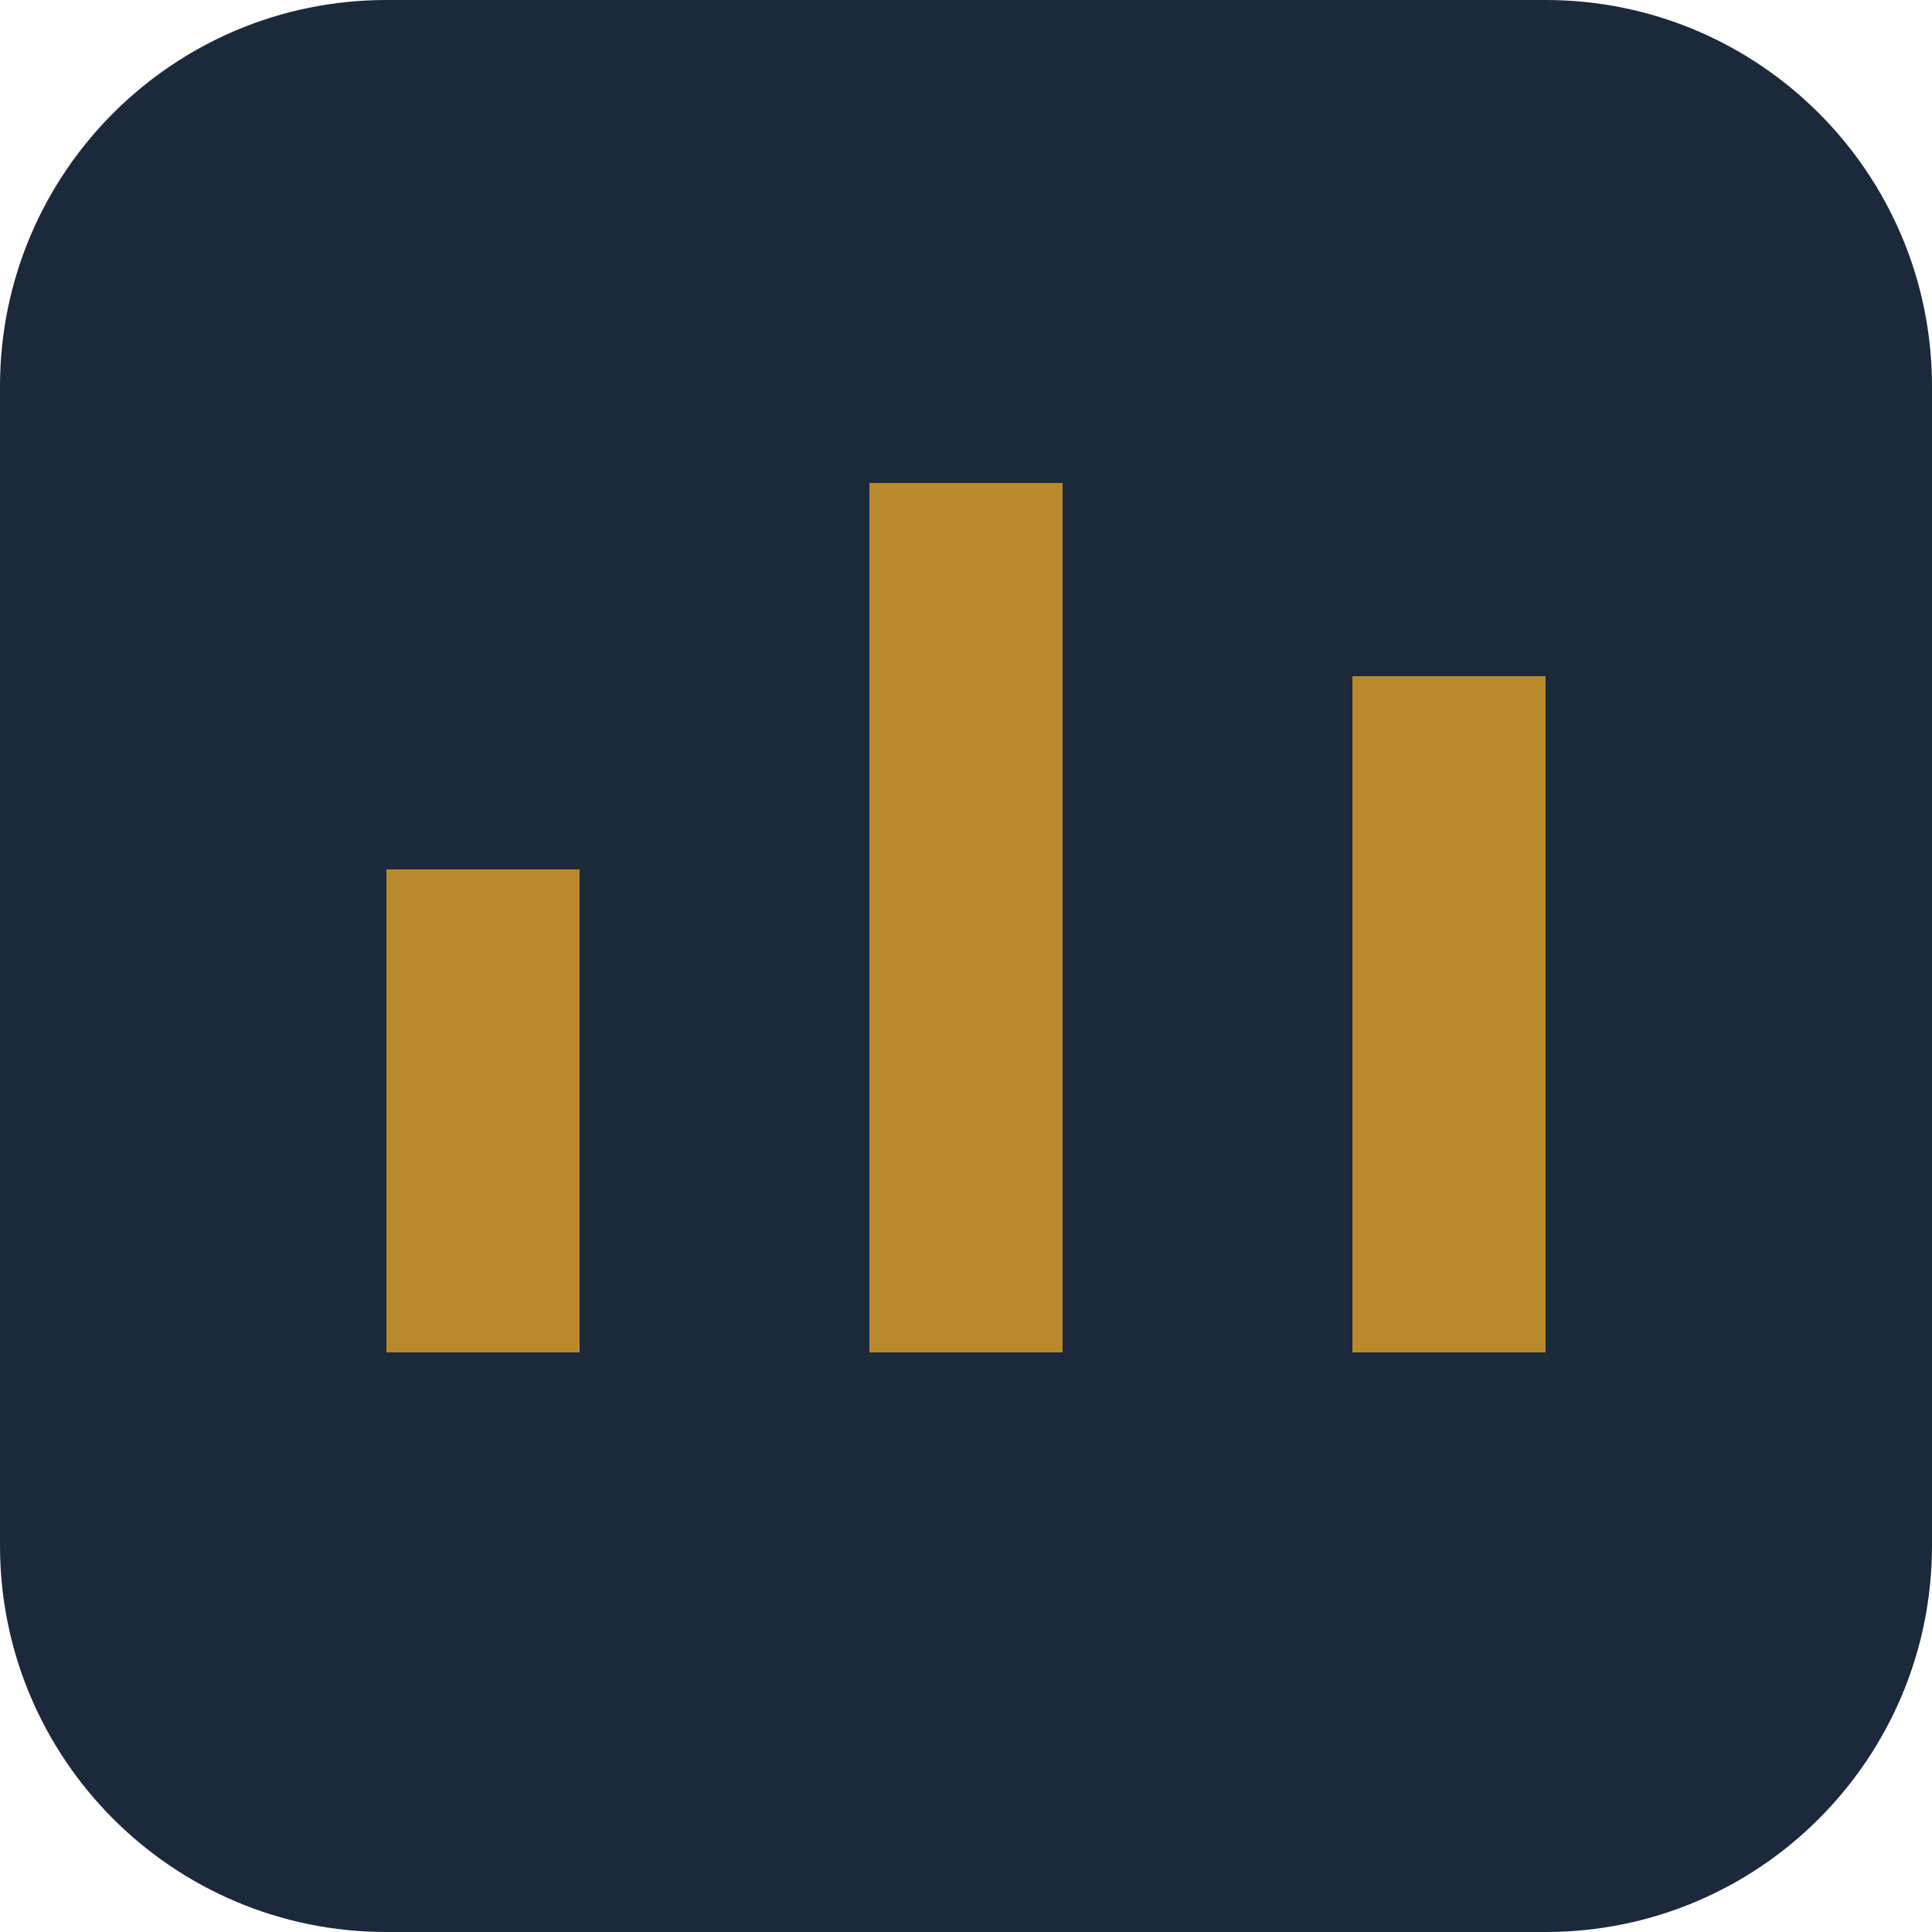
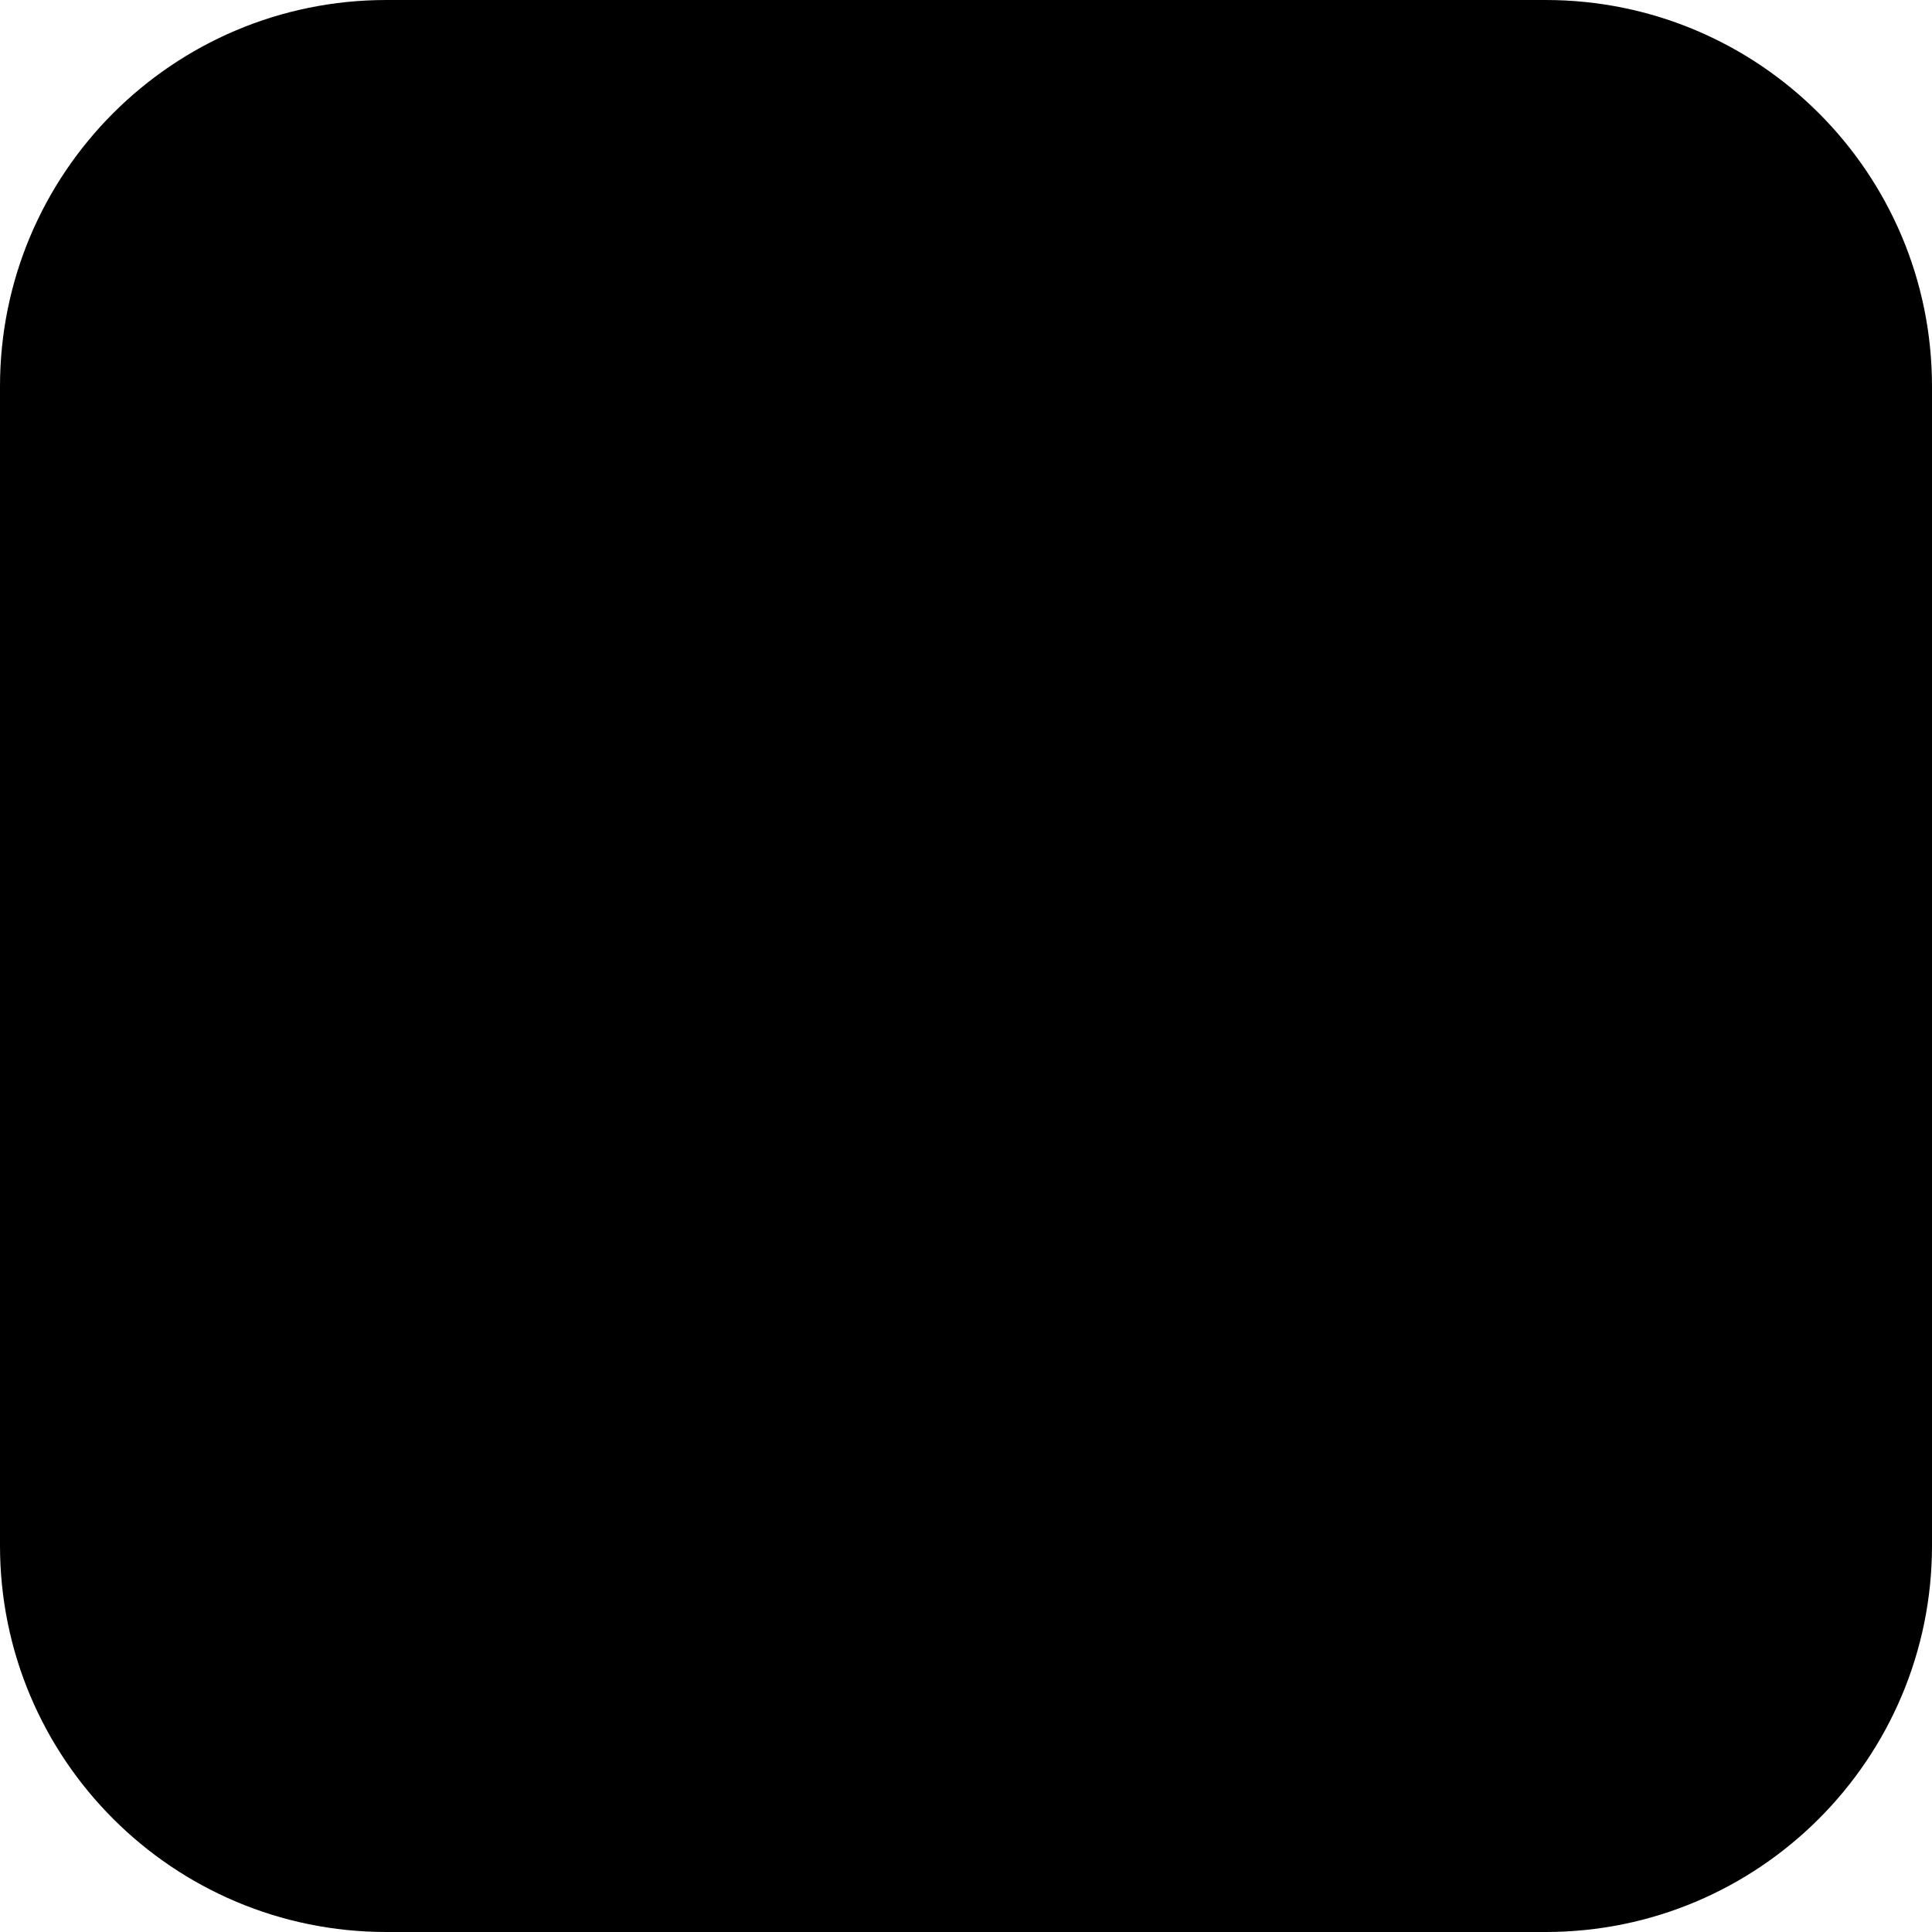
<svg xmlns="http://www.w3.org/2000/svg" viewBox="0 0 40 40">
-   <rect width="40" height="40" rx="8" fill="#1b293b" />
-   <path d="M10 28V18m10 10V10m10 18V14" stroke="#b98a2b" stroke-width="4" />
+   <rect width="40" height="40" rx="8" fill="oklch(0.277 0.039 255.076)" />
+   <path d="M10 28V18m10 10V10m10 18V14" stroke="oklch(0.663 0.121 80.764)" stroke-width="4" />
</svg>
